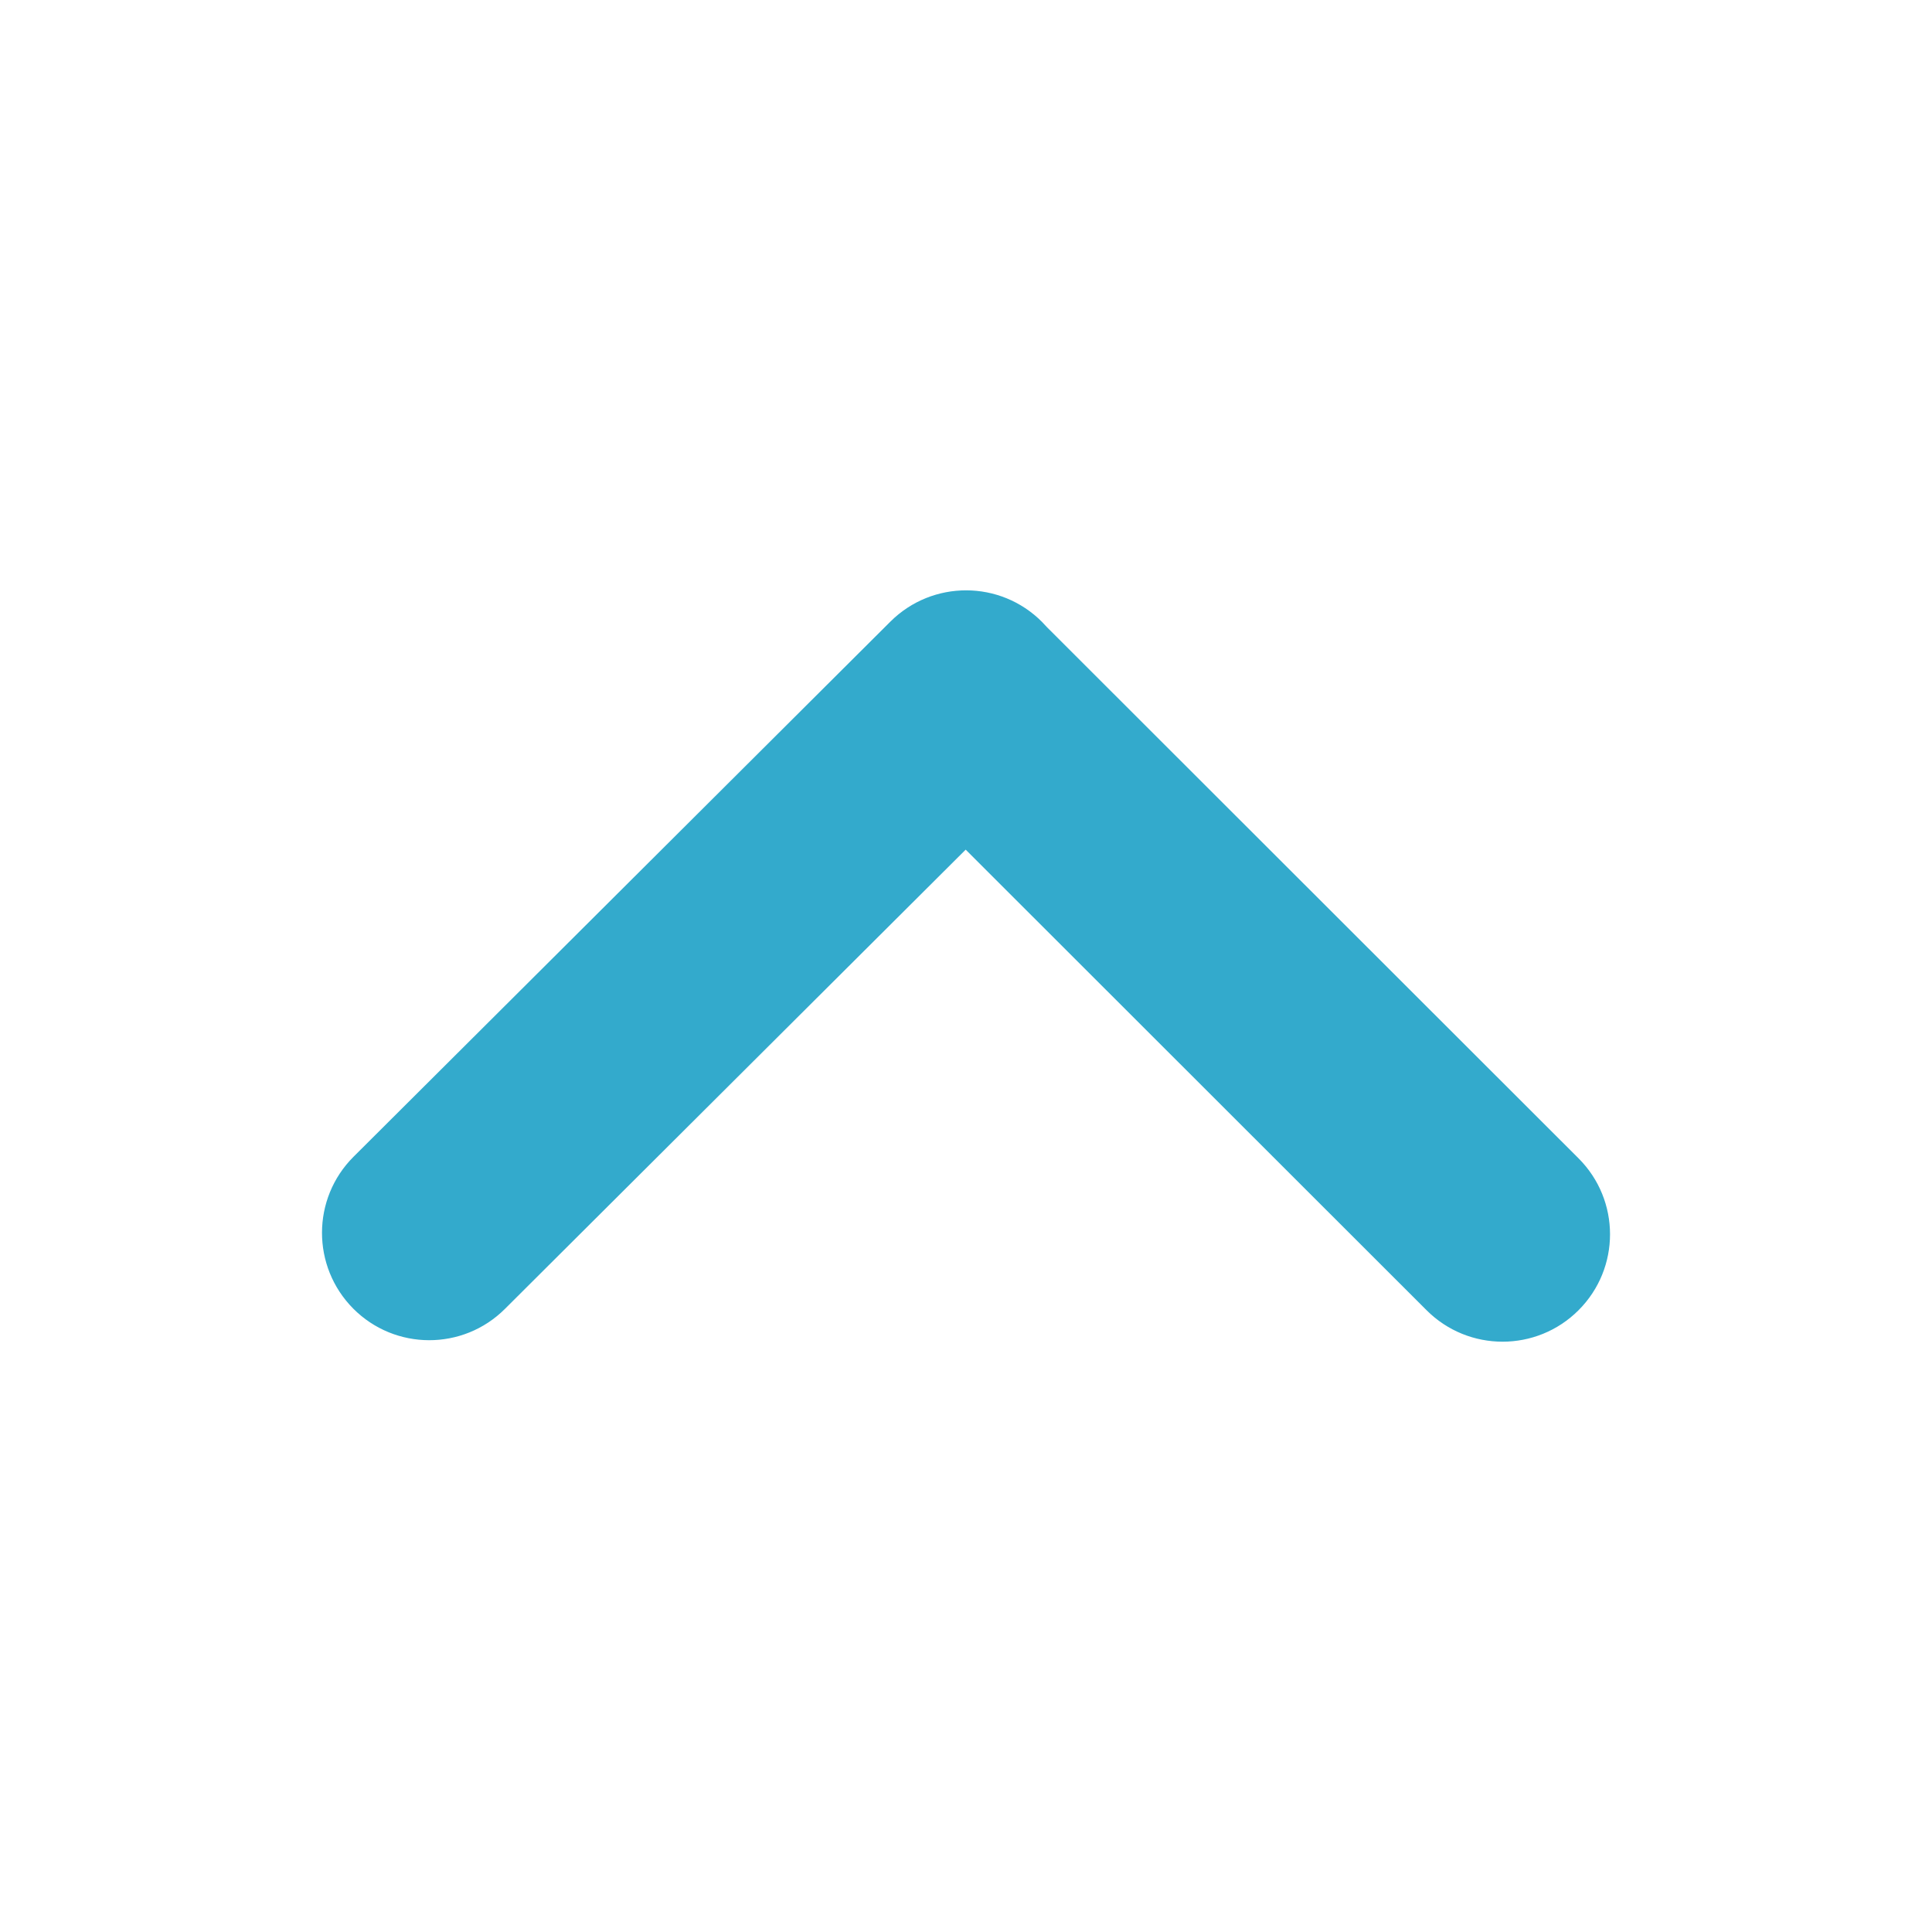
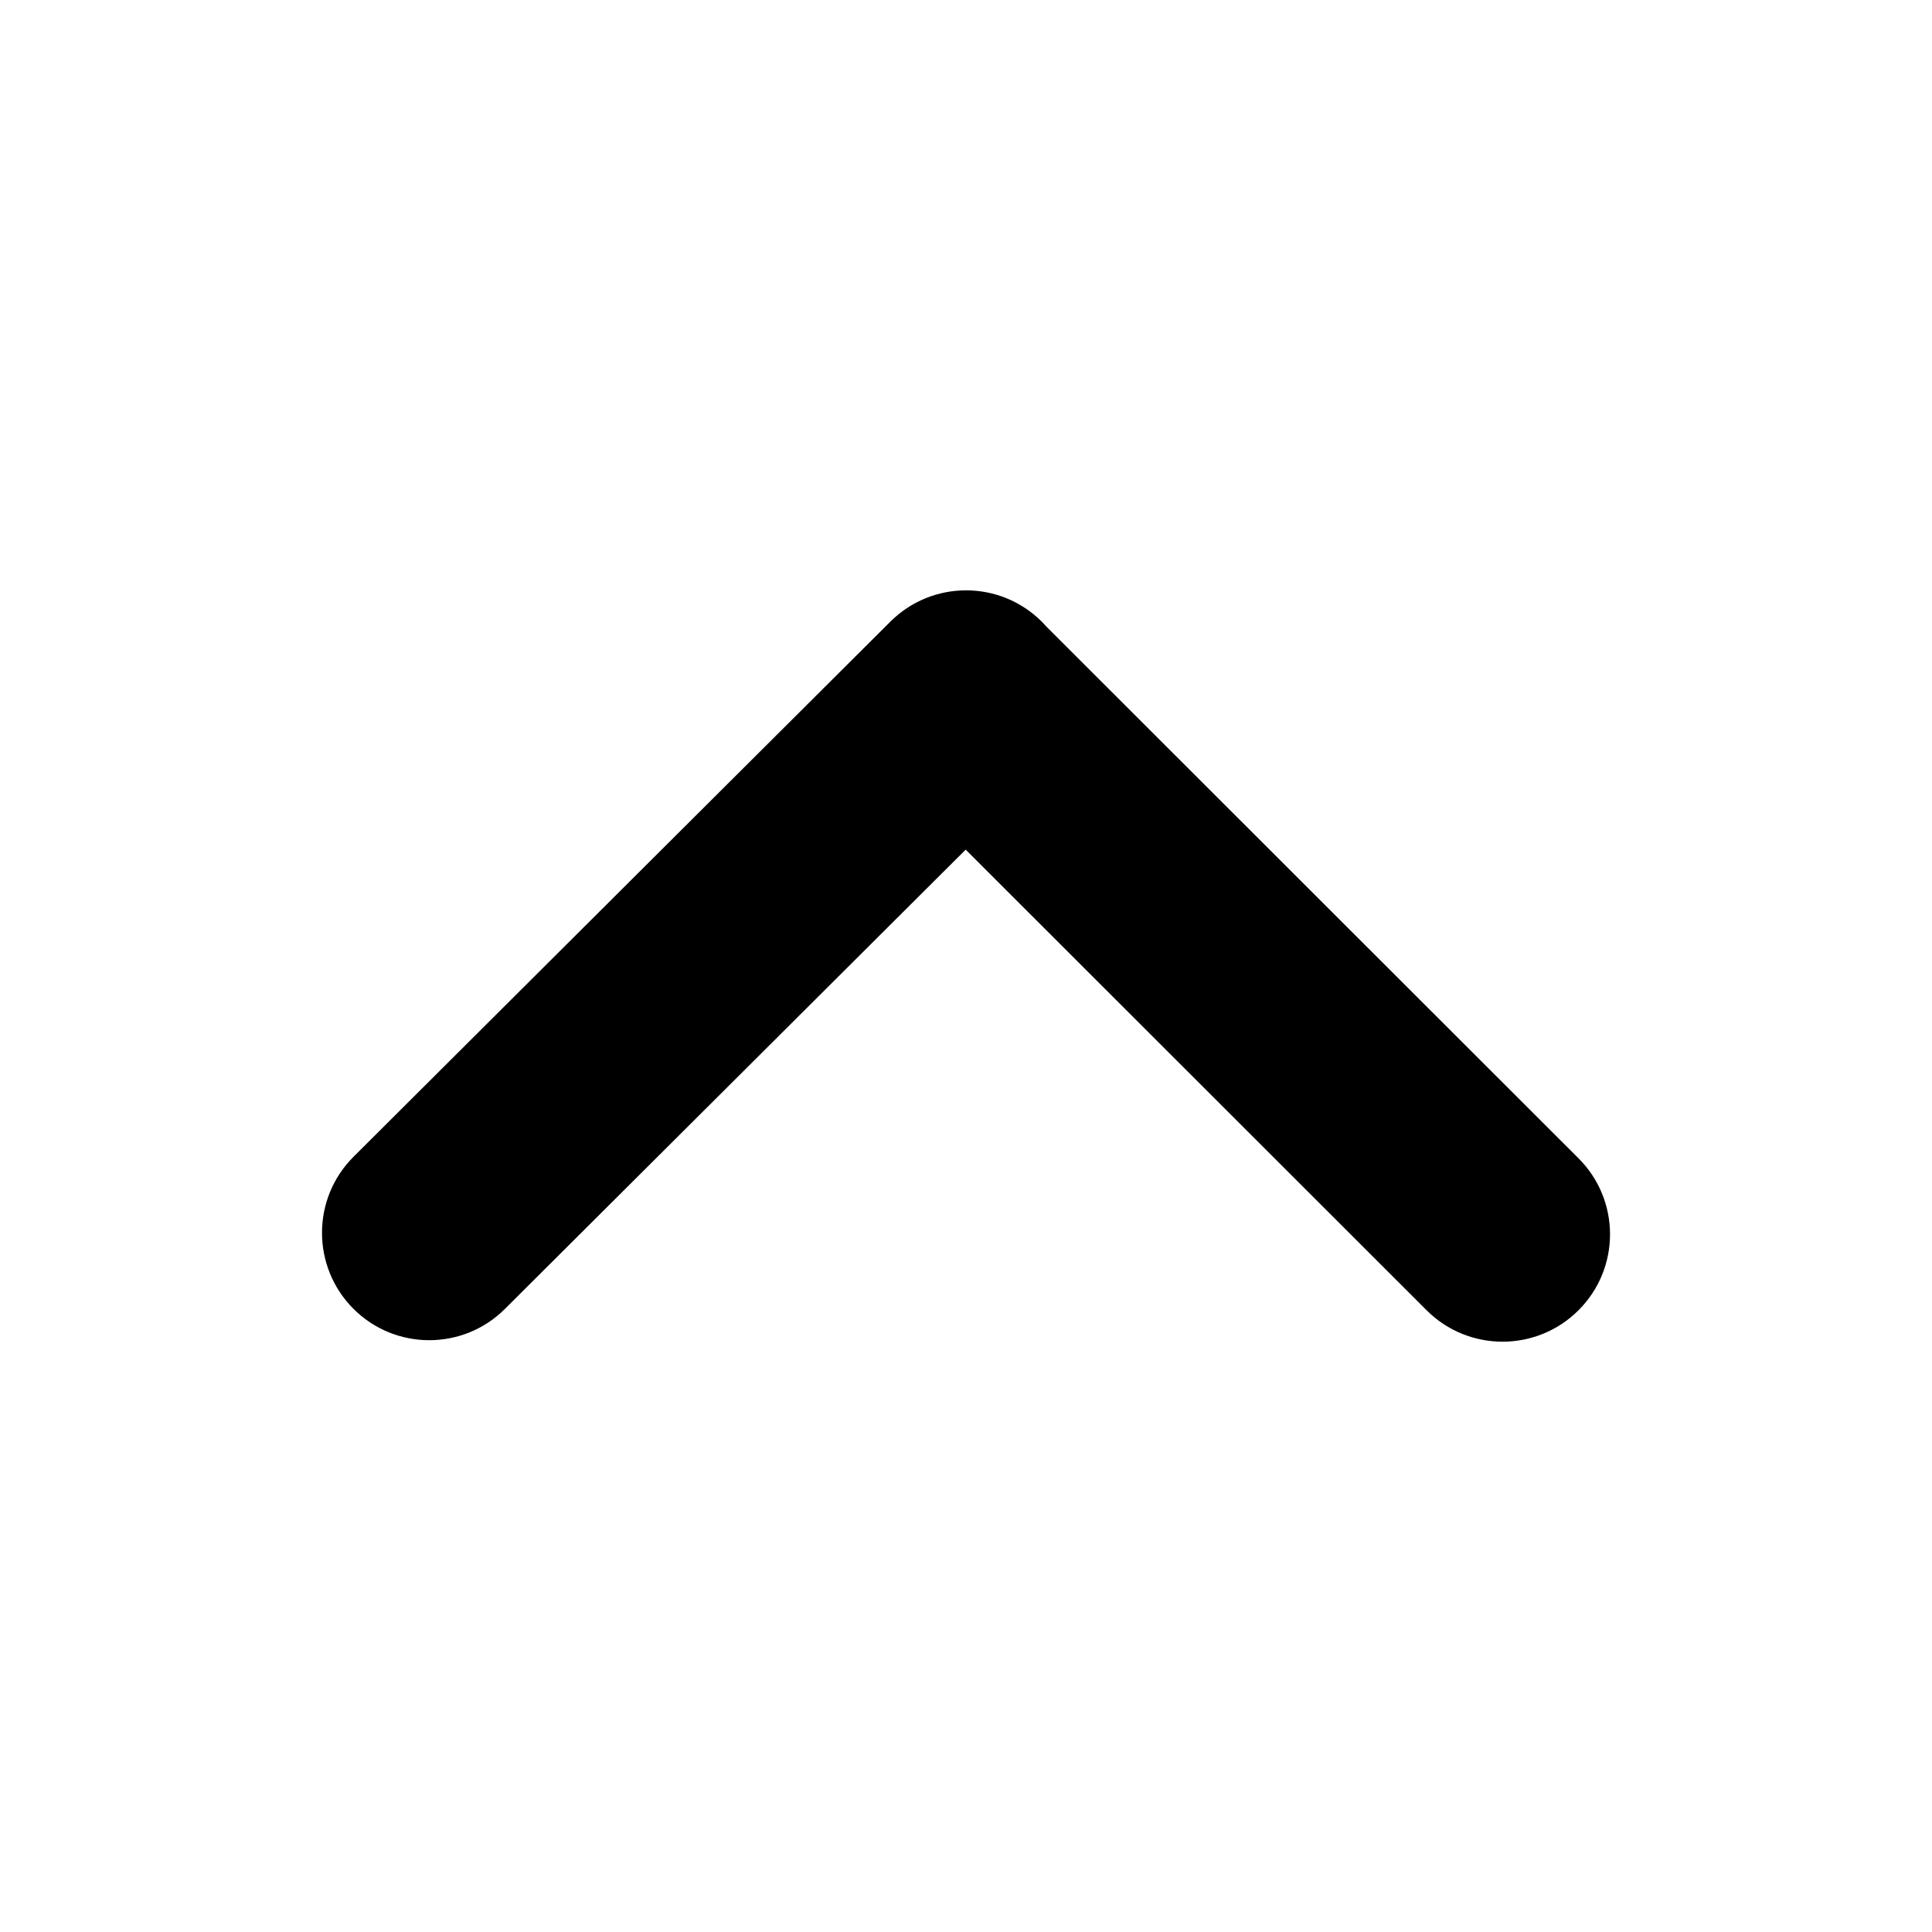
<svg xmlns="http://www.w3.org/2000/svg" width="18" height="18" viewBox="0 0 18 18">
-   <g fill="none" fill-rule="evenodd" stroke="none" stroke-width="1">
-     <path fill="#3AC" d="M12.155,9.756 L7.208,14.707 C6.817,15.098 6.184,15.098 5.793,14.707 C5.402,14.316 5.402,13.682 5.793,13.291 L10.084,8.997 L5.805,4.704 C5.415,4.313 5.417,3.68 5.808,3.291 C6.2,2.902 6.833,2.903 7.223,3.294 L12.209,8.296 C12.598,8.687 12.597,9.32 12.205,9.709 C12.189,9.725 12.172,9.741 12.155,9.756 Z" transform="rotate(-90 9 9)" />
-   </g>
+   <path fill="#000" d="M12.155,9.756 L7.208,14.707 C6.817,15.098 6.184,15.098 5.793,14.707 C5.402,14.316 5.402,13.682 5.793,13.291 L10.084,8.997 L5.805,4.704 C5.415,4.313 5.417,3.68 5.808,3.291 C6.2,2.902 6.833,2.903 7.223,3.294 L12.209,8.296 C12.598,8.687 12.597,9.32 12.205,9.709 C12.189,9.725 12.172,9.741 12.155,9.756 Z" transform="rotate(-90 9 9)" />
</svg>
